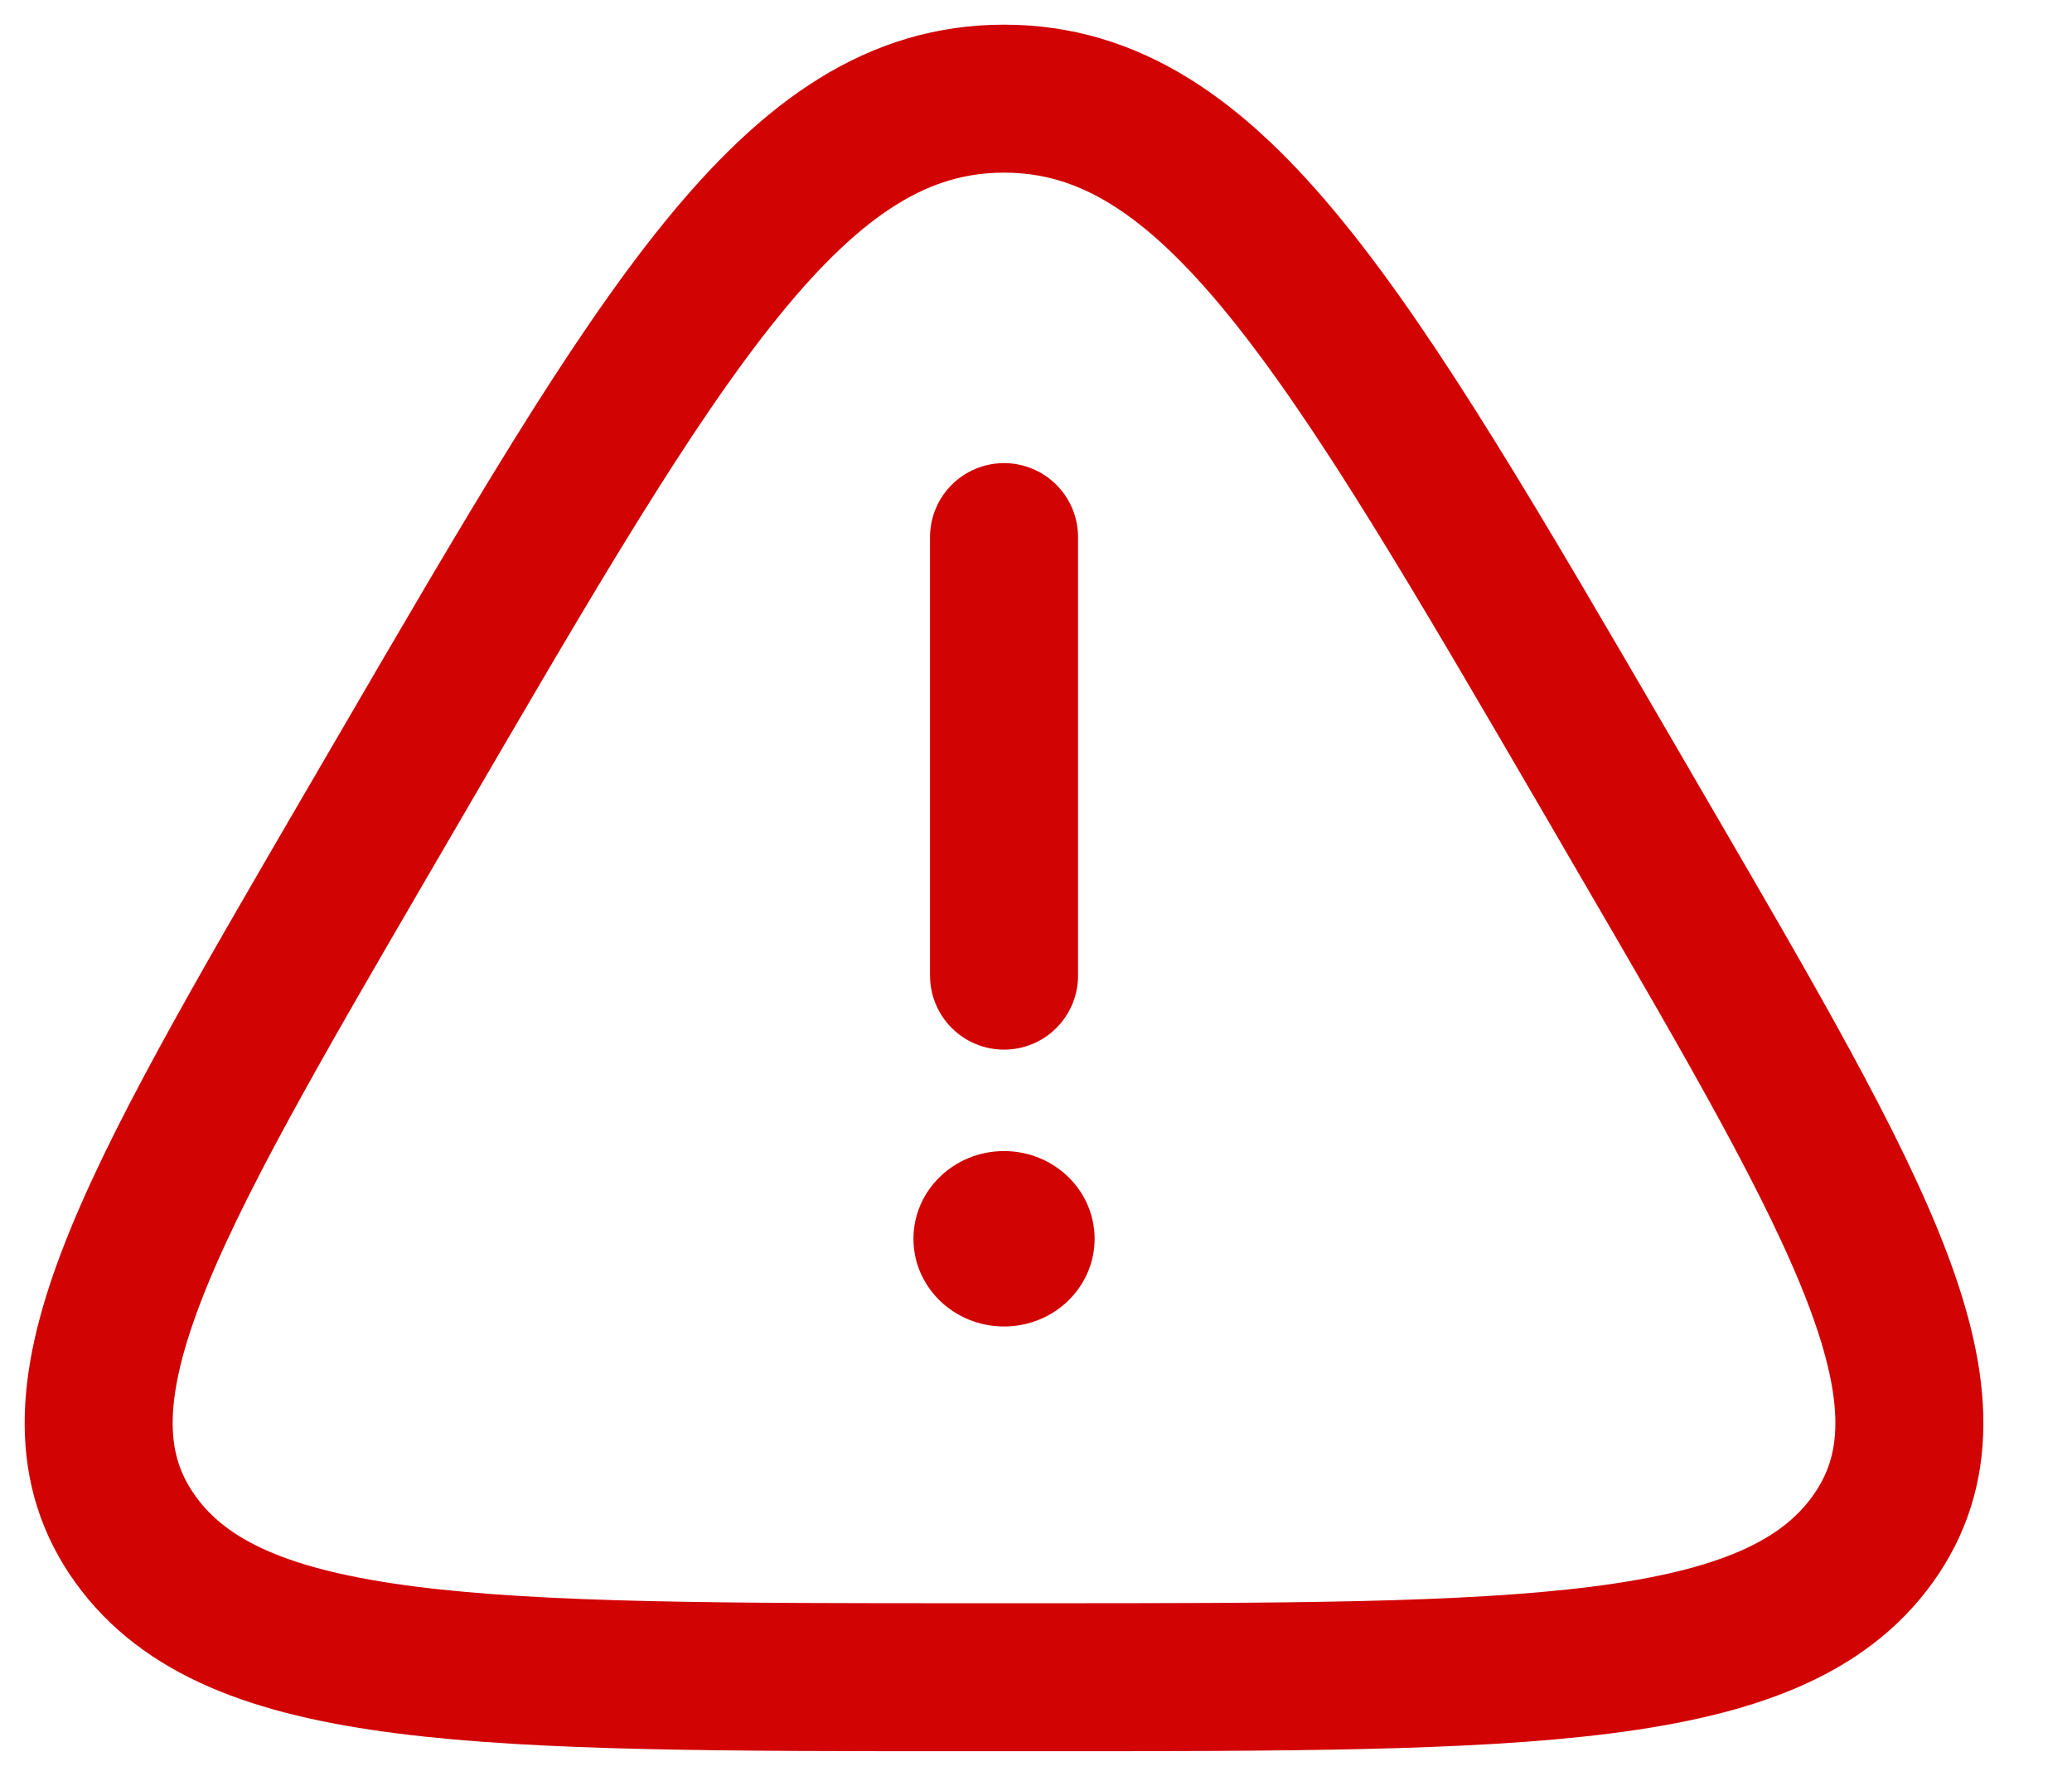
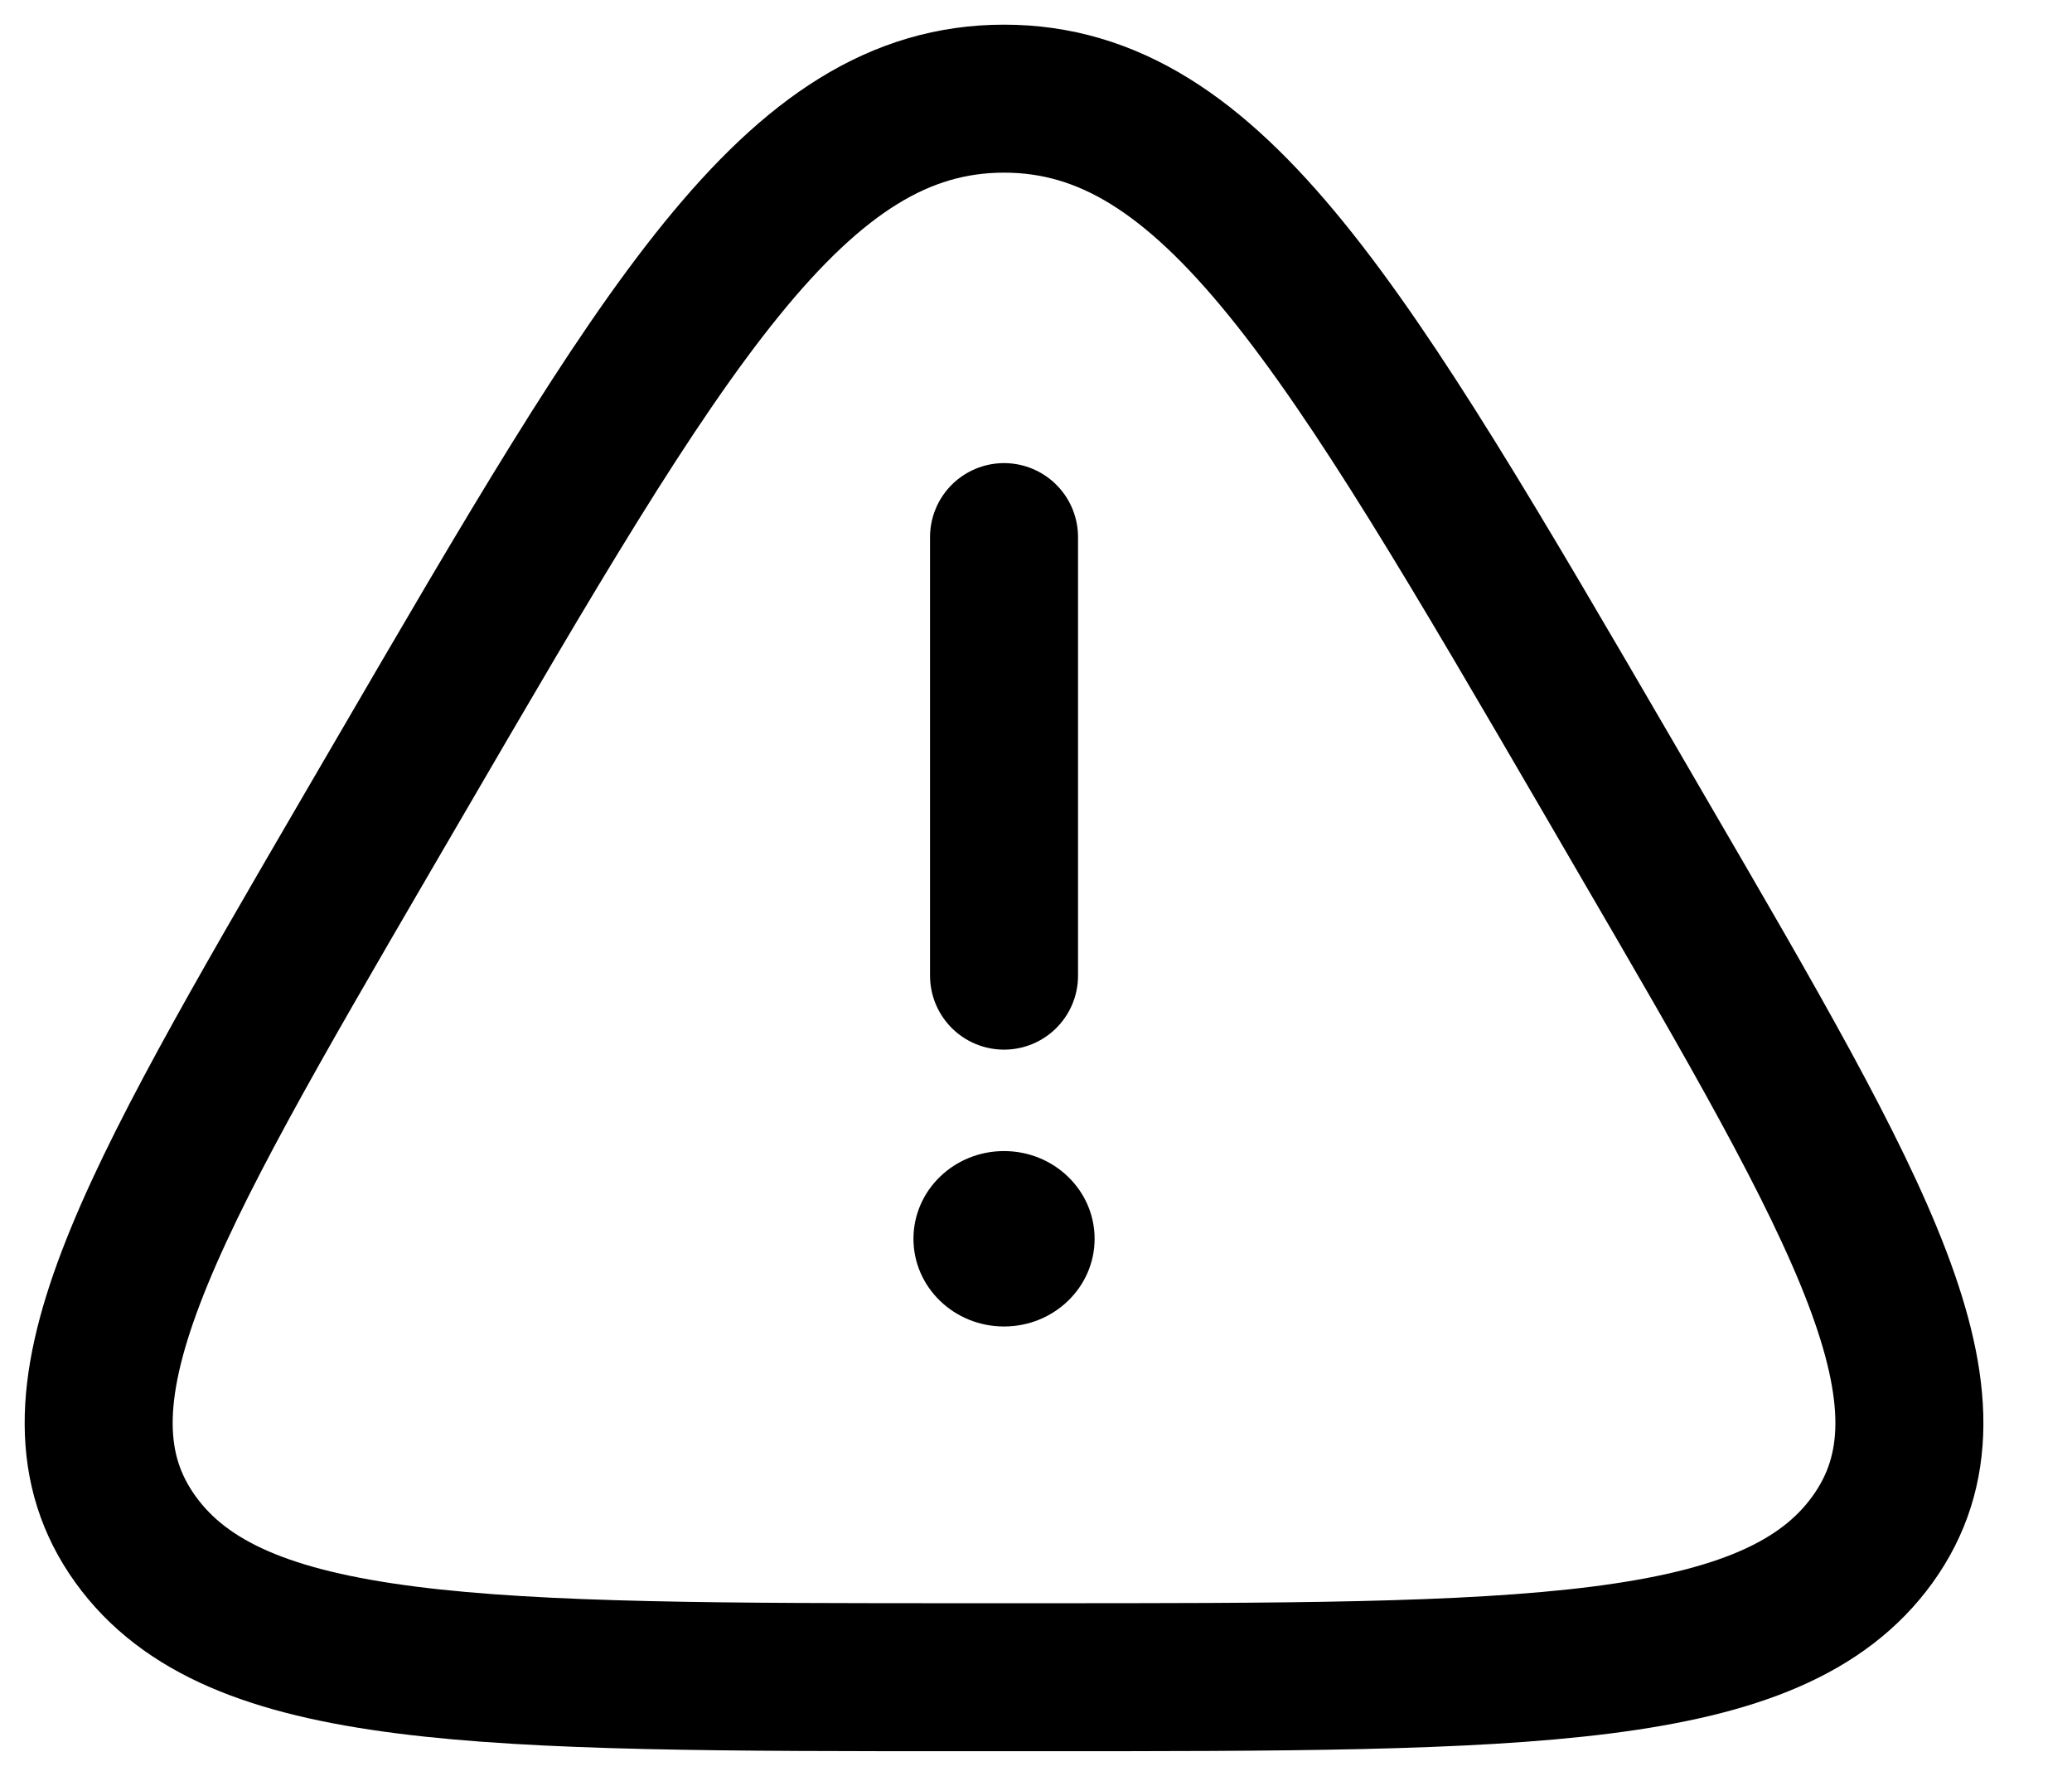
<svg xmlns="http://www.w3.org/2000/svg" width="21" height="18" viewBox="0 0 21 18" fill="none">
-   <path d="M4.039 7.899C6.717 3.3 8.056 1 10.176 1C12.296 1 13.635 3.3 16.313 7.899L16.646 8.472C18.872 12.294 19.985 14.205 18.979 15.603C17.973 17 15.485 17 10.509 17H9.842C4.866 17 2.378 17 1.373 15.603C0.367 14.205 1.48 12.294 3.705 8.472L4.039 7.899Z" stroke="#D10303" stroke-width="1.5" />
-   <path d="M10.176 5.444V9.889" stroke="#D10303" stroke-width="1.5" stroke-linecap="round" />
-   <path d="M10.176 13.445C10.683 13.445 11.094 13.047 11.094 12.556C11.094 12.065 10.683 11.667 10.176 11.667C9.669 11.667 9.258 12.065 9.258 12.556C9.258 13.047 9.669 13.445 10.176 13.445Z" fill="#D10303" />
+   <path d="M4.039 7.899C6.717 3.3 8.056 1 10.176 1C12.296 1 13.635 3.3 16.313 7.899L16.646 8.472C18.872 12.294 19.985 14.205 18.979 15.603C17.973 17 15.485 17 10.509 17H9.842C4.866 17 2.378 17 1.373 15.603C0.367 14.205 1.48 12.294 3.705 8.472L4.039 7.899Z" stroke="currentColor" stroke-width="1.5" />
+   <path d="M10.176 5.444V9.889" stroke="currentColor" stroke-width="1.5" stroke-linecap="round" />
+   <path d="M10.176 13.445C10.683 13.445 11.094 13.047 11.094 12.556C11.094 12.065 10.683 11.667 10.176 11.667C9.669 11.667 9.258 12.065 9.258 12.556C9.258 13.047 9.669 13.445 10.176 13.445Z" fill="currentColor" />
</svg>
